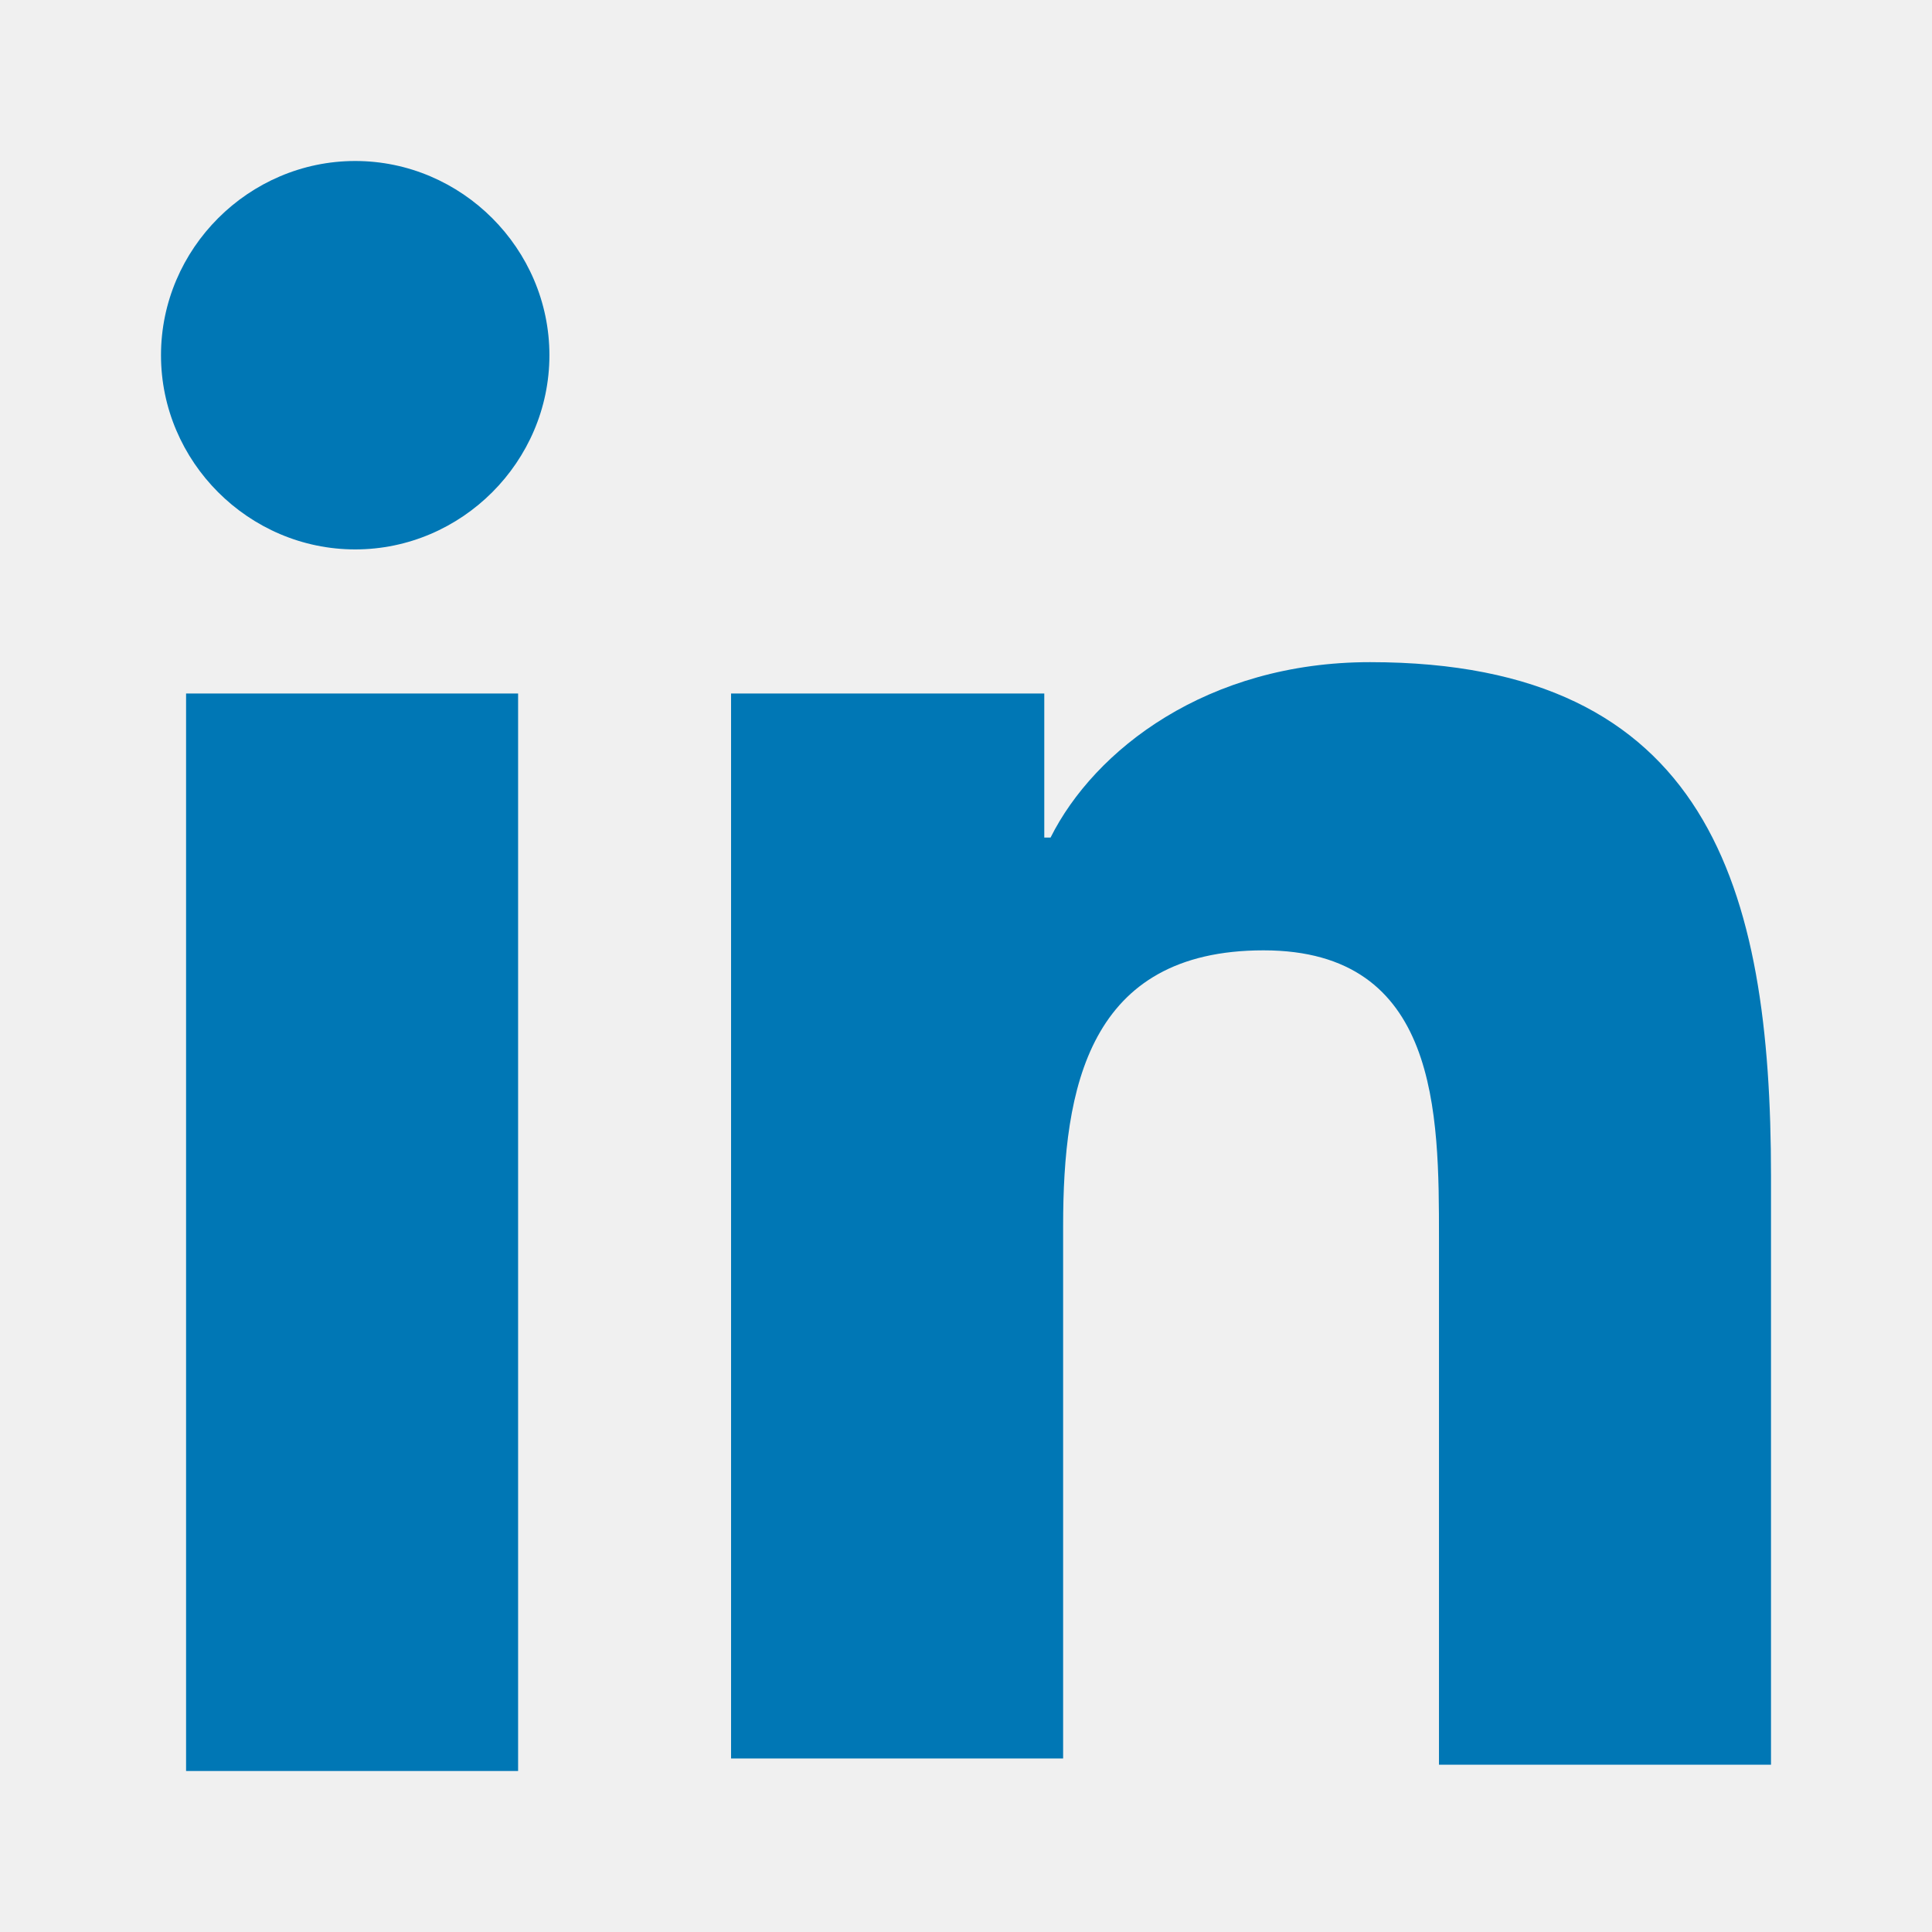
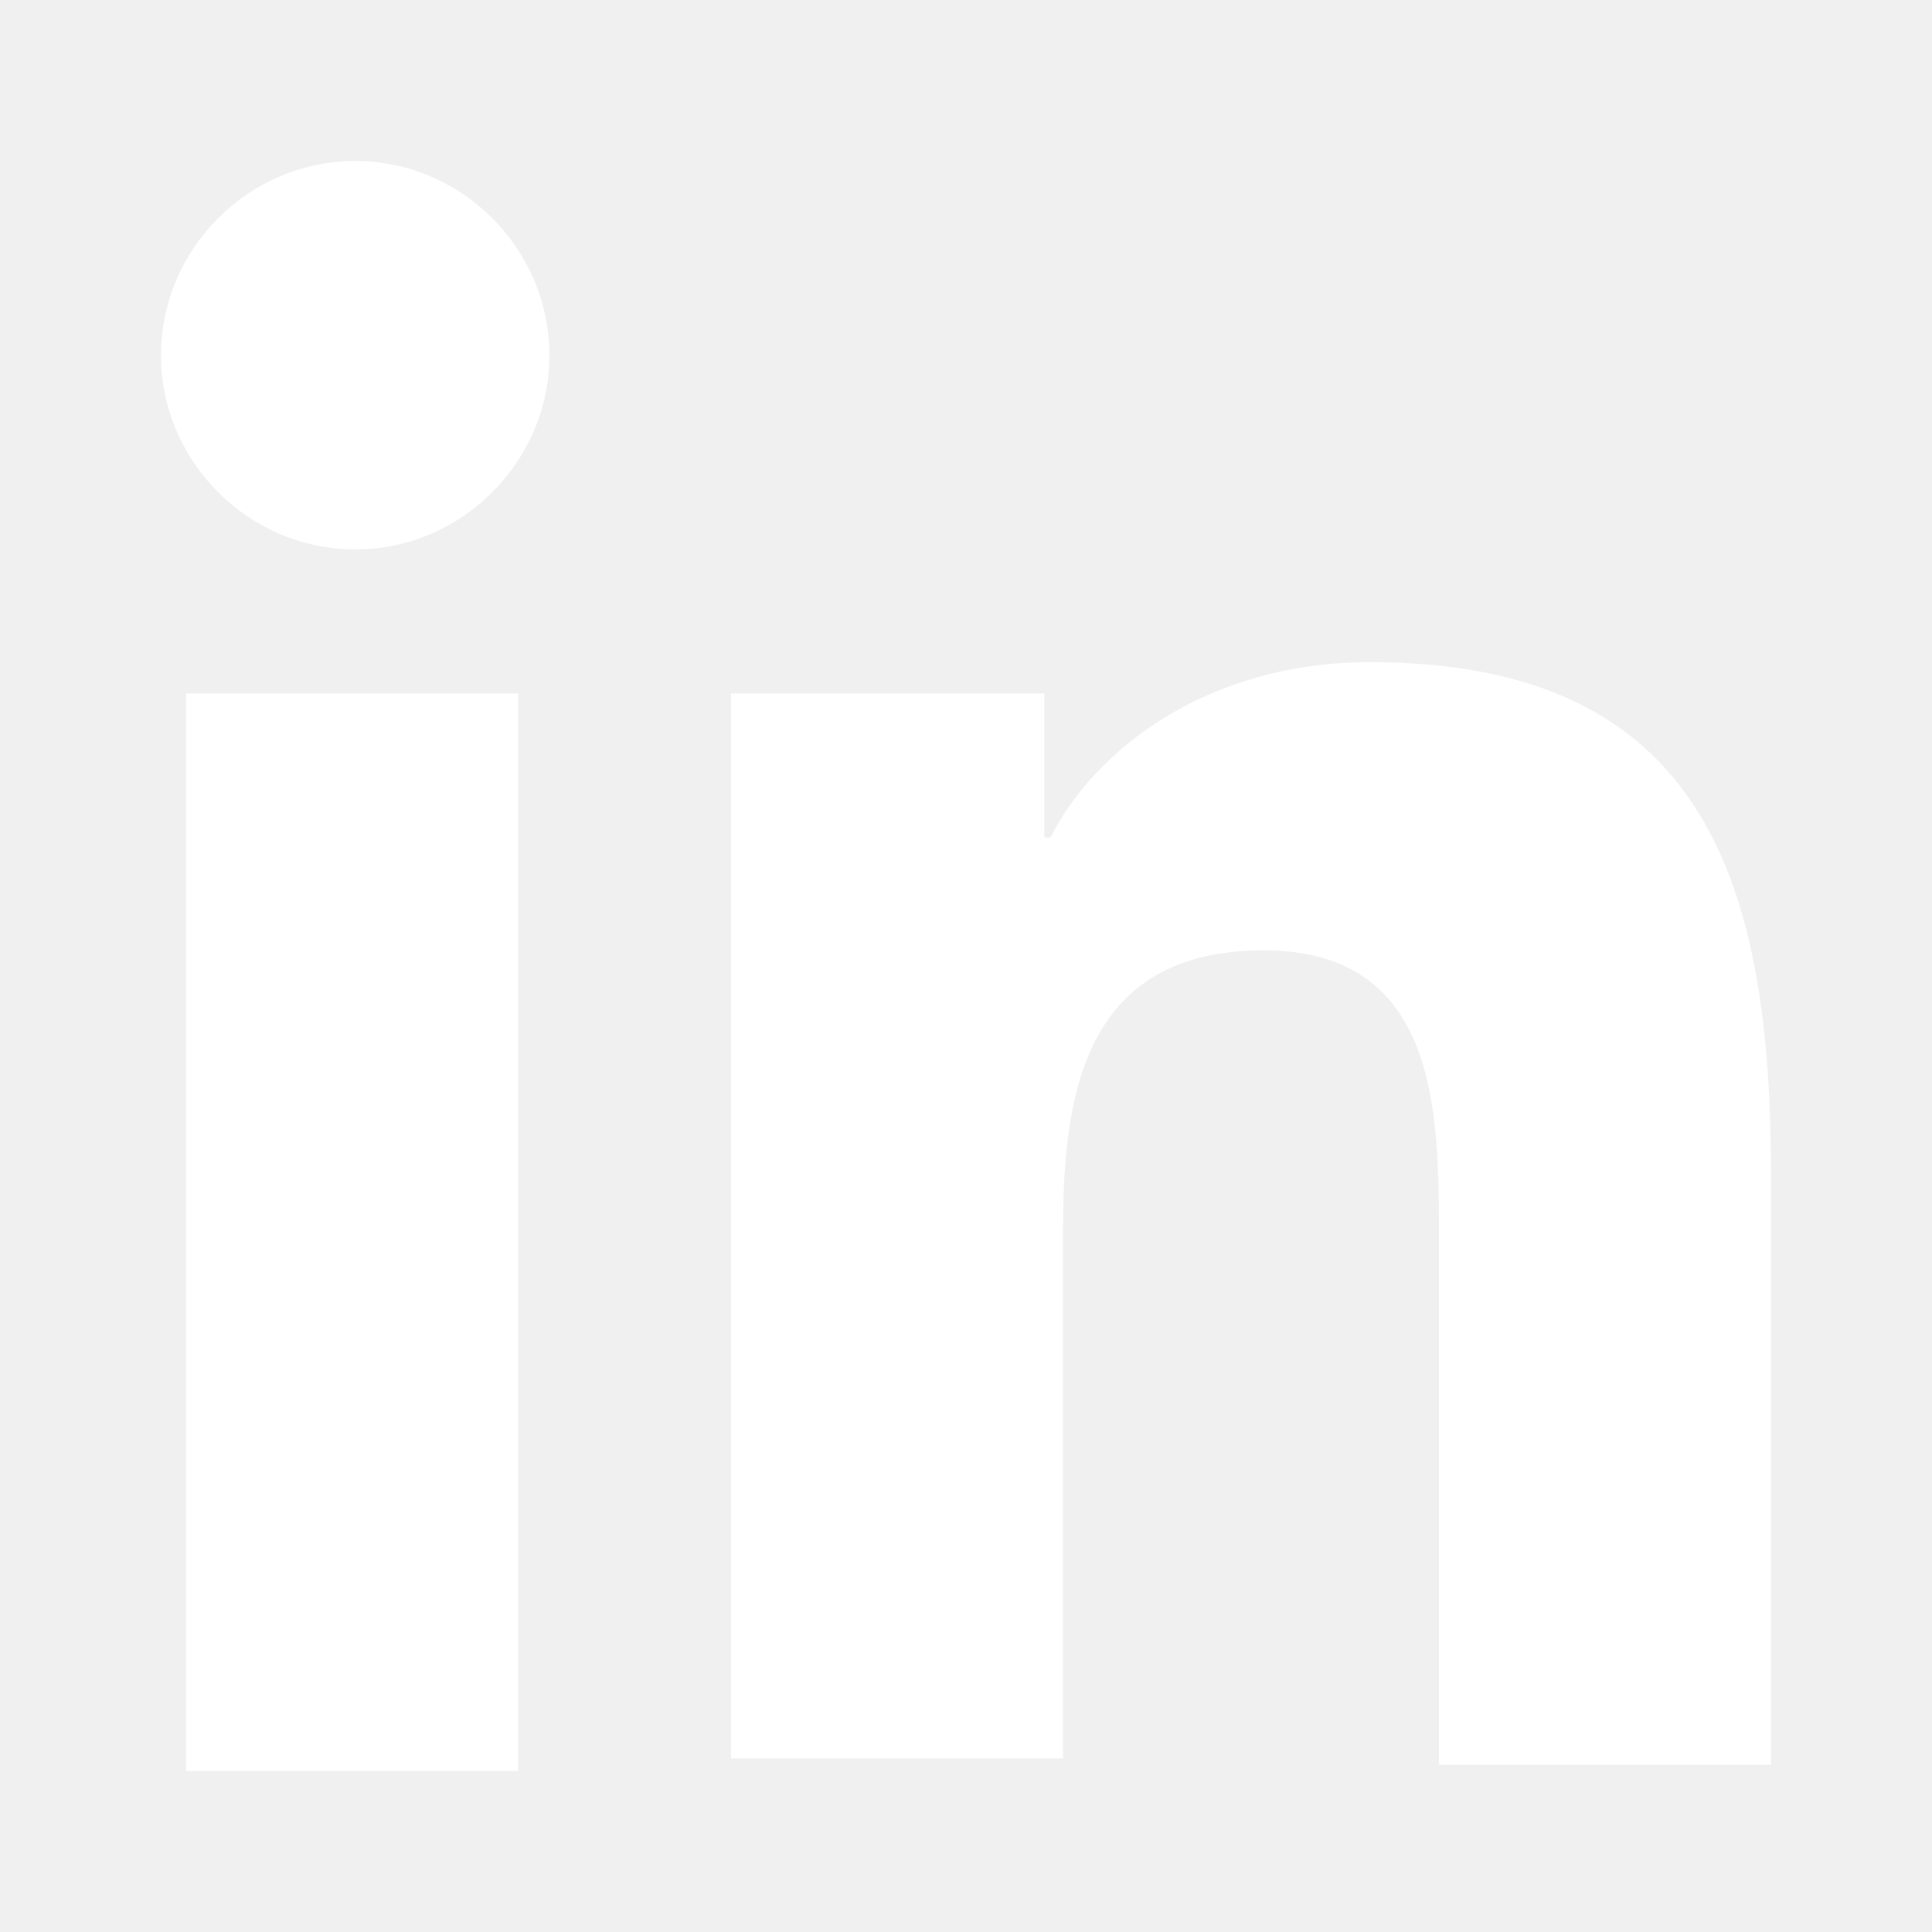
<svg xmlns="http://www.w3.org/2000/svg" width="48" height="48" viewBox="0 0 48 48" fill="none">
-   <path d="M4.623 17.23V44H12.872V17.23H4.623ZM8.825 4C6.179 4 4 6.179 4 8.825C4 11.471 6.179 13.65 8.825 13.65C11.471 13.65 13.65 11.471 13.65 8.825C13.65 6.179 11.471 4 8.825 4ZM18.008 17.23H18.163V43.689H26.413V30.459C26.413 27.035 27.035 23.611 31.393 23.611C35.751 23.611 35.751 27.658 35.751 30.77V43.844H44V29.214C44 22.055 42.444 16.451 34.039 16.451C29.992 16.451 27.191 18.63 26.101 20.809H25.945V17.23H18.008Z" fill="#0077B5" />
+   <path d="M4.623 17.23V44H12.872V17.23H4.623ZM8.825 4C6.179 4 4 6.179 4 8.825C4 11.471 6.179 13.65 8.825 13.65C11.471 13.65 13.65 11.471 13.65 8.825C13.65 6.179 11.471 4 8.825 4ZM18.008 17.23H18.163V43.689H26.413V30.459C26.413 27.035 27.035 23.611 31.393 23.611C35.751 23.611 35.751 27.658 35.751 30.77V43.844H44V29.214C44 22.055 42.444 16.451 34.039 16.451C29.992 16.451 27.191 18.63 26.101 20.809H25.945V17.23H18.008Z" fill="white" />
</svg>
